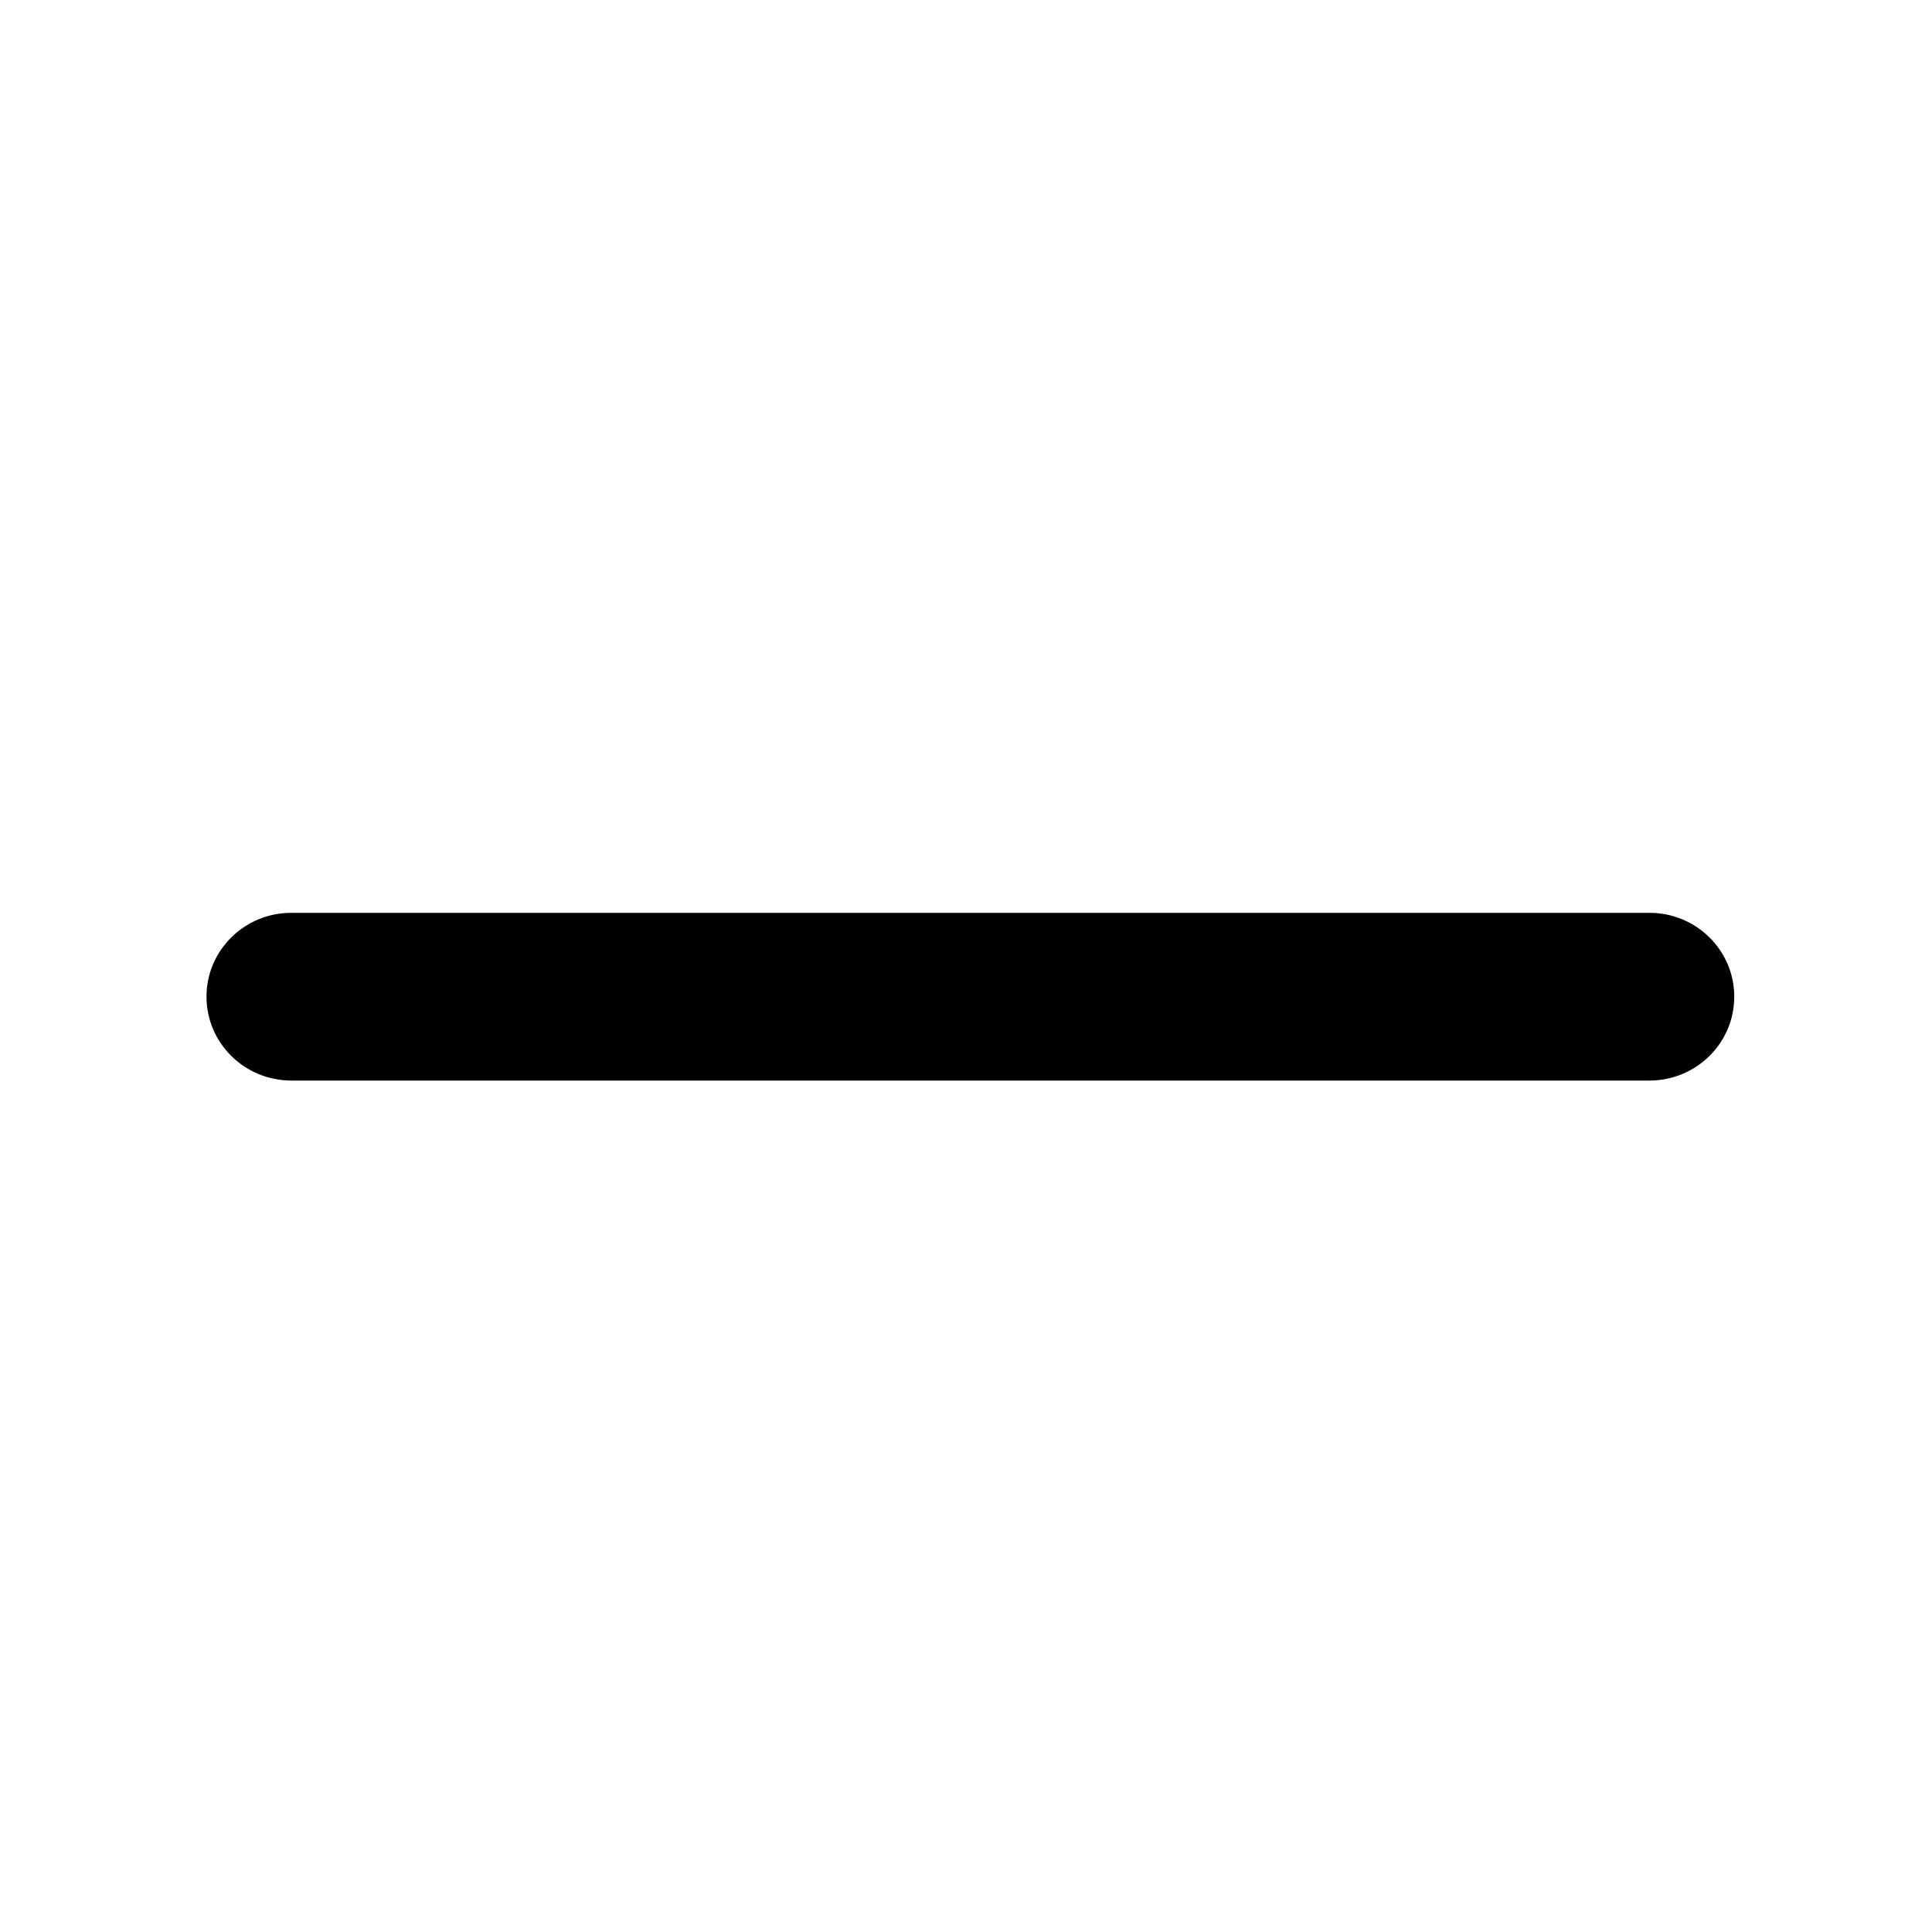
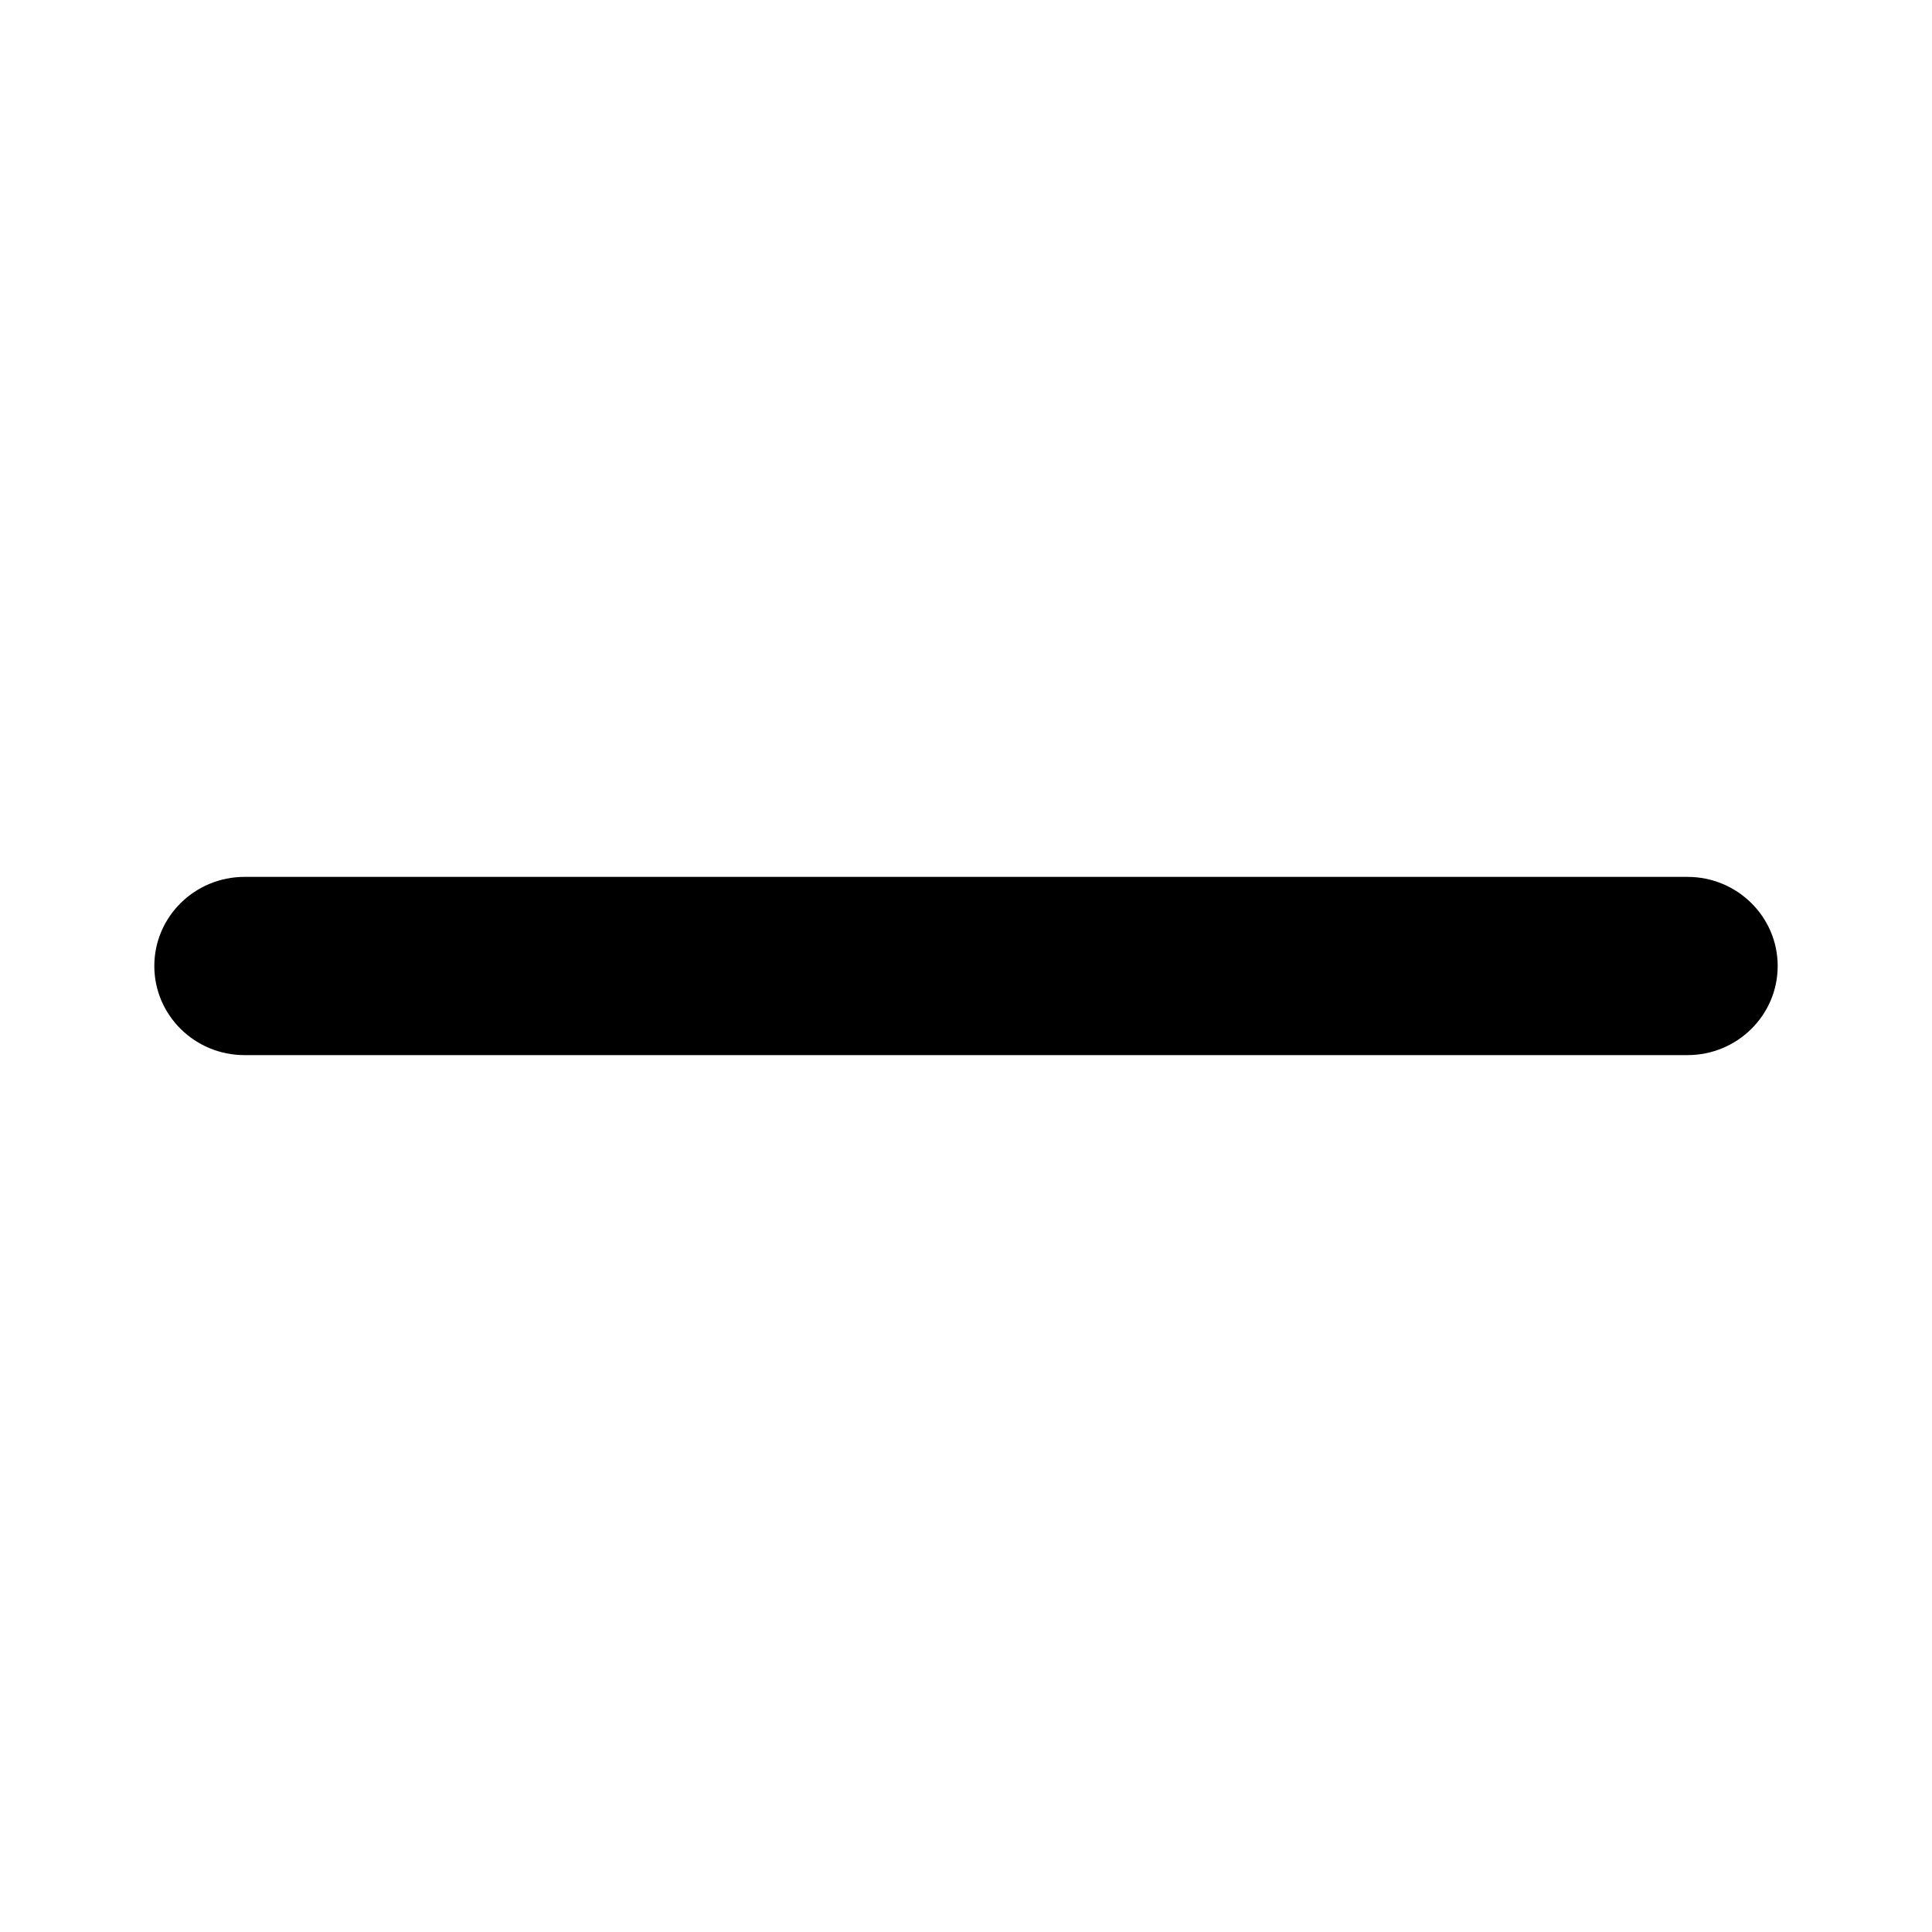
- <svg xmlns="http://www.w3.org/2000/svg" width="17" height="17" viewBox="0 0 17 17" fill="none">
-   <mask id="mask0_102_252" style="mask-type:alpha" maskUnits="userSpaceOnUse" x="0" y="0" width="17" height="17">
-     <rect x="0.539" y="0.77" width="16" height="16" fill="#D9D9D9" />
+ <svg xmlns="http://www.w3.org/2000/svg" width="16" height="16" viewBox="0 0 16 16" fill="none">
+   <mask id="mask0_102_252" style="mask-type:alpha" maskUnits="userSpaceOnUse" x="0" y="0" width="16" height="16">
+     <rect width="16" height="16" fill="#D9D9D9" />
  </mask>
  <g mask="url(#mask0_102_252)">
-     <path fill-rule="evenodd" clip-rule="evenodd" d="M1.817 8.77C1.817 8.362 2.151 8.032 2.564 8.032H14.513C14.926 8.032 15.26 8.362 15.26 8.77C15.26 9.178 14.926 9.508 14.513 9.508H2.564C2.151 9.508 1.817 9.178 1.817 8.77Z" fill="black" />
+     <path fill-rule="evenodd" clip-rule="evenodd" d="M1.278 8C1.278 7.592 1.613 7.262 2.025 7.262H13.975C14.387 7.262 14.722 7.592 14.722 8C14.722 8.408 14.387 8.738 13.975 8.738H2.025C1.613 8.738 1.278 8.408 1.278 8Z" fill="black" />
  </g>
</svg>
